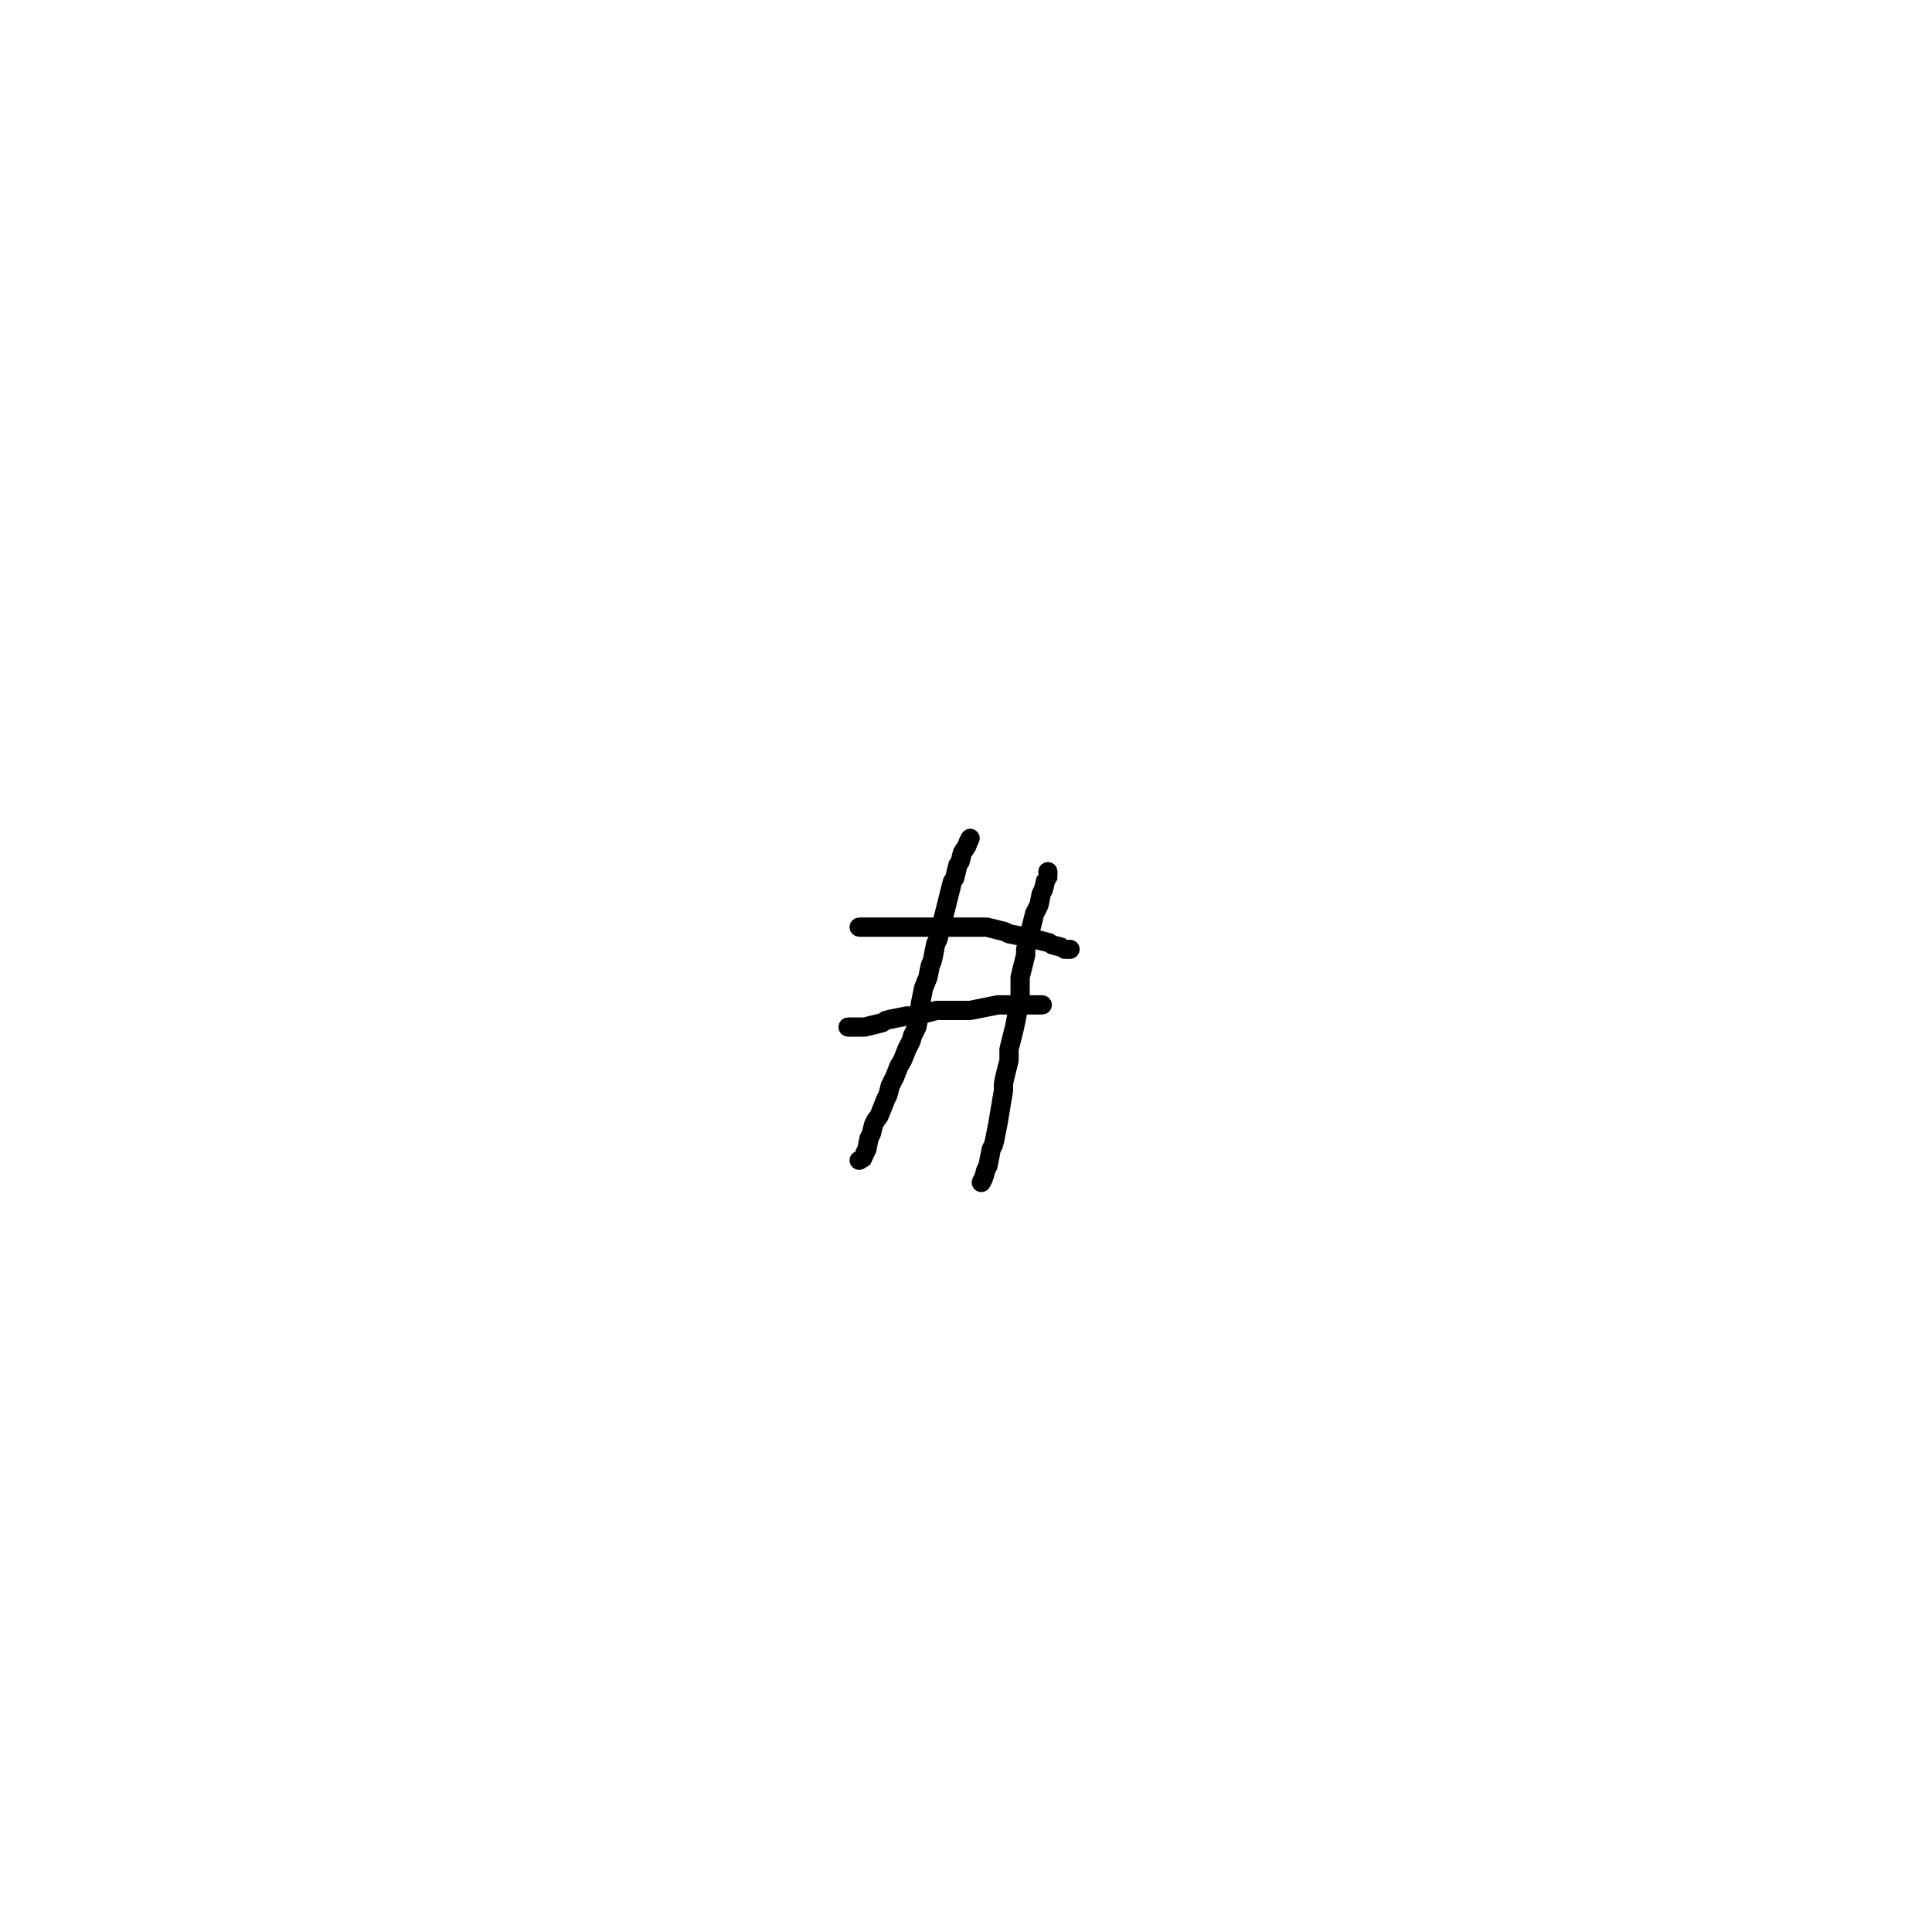
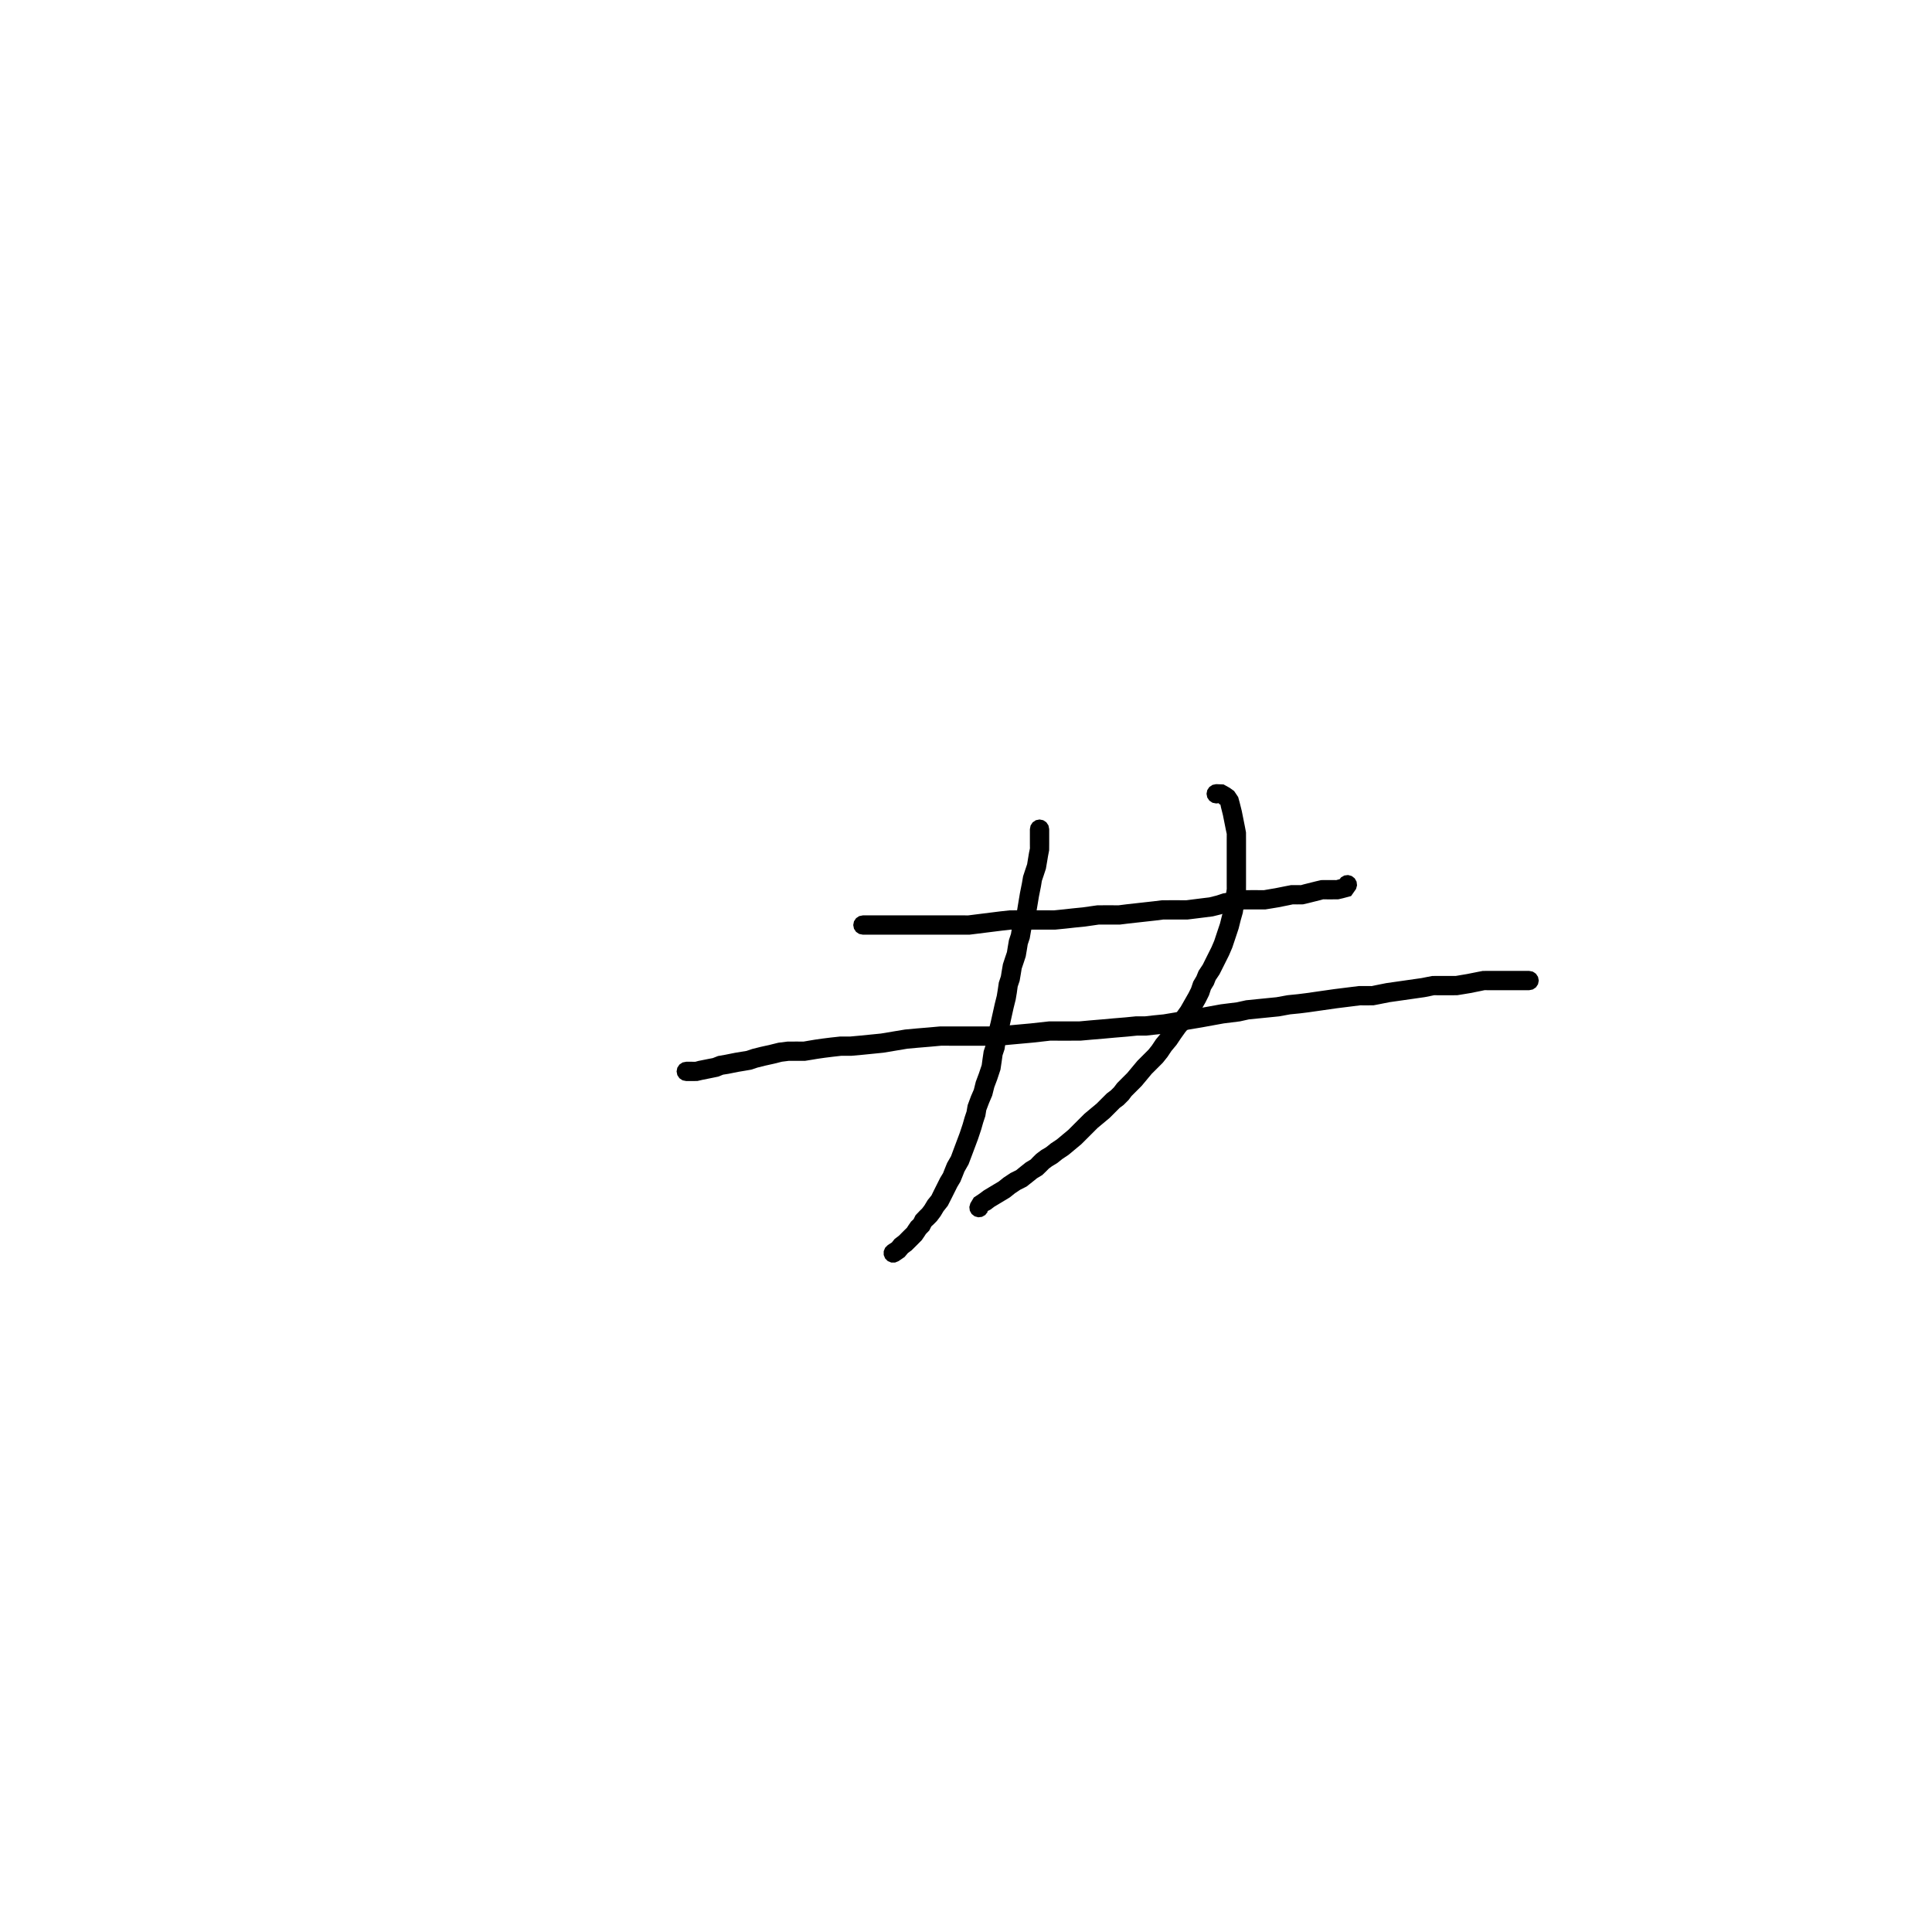
<svg xmlns="http://www.w3.org/2000/svg" viewBox="-300 -300 900 900" width="900" height="900" overflow="visible">
-   <path d="M 100.216 136.397 L 102.802 136.397 L 105.388 136.397 L 107.974 136.397 L 110.56 136.397 L 113.147 136.397 L 115.733 136.397 L 118.836 136.397 L 121.94 136.397 L 125.043 136.397 L 128.147 136.397 L 131.25 136.397 L 133.836 136.397 L 136.422 136.397 L 139.009 136.397 L 141.595 136.397 L 144.181 136.397 L 146.767 136.397 L 149.353 136.397 L 151.94 136.397 L 154.526 136.397 L 157.112 136.397 L 159.201 136.369 L 160.676 136.779 L 162.745 137.297 L 164.814 137.814 L 166.394 138.179 L 168.62 139.269 L 171.747 139.93 L 174.333 140.447 L 176.919 140.964 L 179.412 141.462 L 181.365 141.952 L 183.434 142.469 L 185.503 142.986 L 186.891 143.274 L 188.443 144.309 L 191.193 145.055 L 192.581 145.343 L 194.814 146.607 L 198.491 146.741 L 200.213 146.399 L 201.673 145.423 L 202.649 143.963 L 202.991 142.241 L 202.649 140.519 L 201.673 139.059 L 200.213 138.084 L 198.491 137.741 L 196.997 137.876 L 196.126 137.071 L 193.376 136.324 L 191.988 136.036 L 190.436 135.002 L 187.686 134.255 L 185.617 133.738 L 183.548 133.221 L 181.364 132.676 L 178.684 132.139 L 176.098 131.622 L 173.512 131.105 L 171.466 130.731 L 169.554 129.752 L 166.997 129.083 L 164.928 128.565 L 162.859 128.048 L 160.195 127.424 L 157.112 127.397 L 154.526 127.397 L 151.94 127.397 L 149.353 127.397 L 146.767 127.397 L 144.181 127.397 L 141.595 127.397 L 139.009 127.397 L 136.422 127.397 L 133.836 127.397 L 131.25 127.397 L 128.147 127.397 L 125.043 127.397 L 121.94 127.397 L 118.836 127.397 L 115.733 127.397 L 113.147 127.397 L 110.56 127.397 L 107.974 127.397 L 105.388 127.397 L 102.802 127.397 L 100.216 127.397 L 98.493 127.739 L 97.034 128.715 L 96.058 130.174 L 95.716 131.897 L 96.058 133.619 L 97.034 135.079 L 98.493 136.054 Z" fill="black" fill-rule="nonzero" />
-   <path d="M 95.043 182.948 L 97.629 182.948 L 100.216 182.948 L 103.299 182.921 L 105.962 182.297 L 108.031 181.779 L 110.1 181.262 L 112.85 180.515 L 114.402 179.481 L 115.674 179.22 L 118.167 178.723 L 120.753 178.206 L 122.864 177.757 L 125.968 177.757 L 129.123 177.151 L 131.307 176.607 L 133.376 176.09 L 135.445 175.573 L 136.919 175.162 L 139.009 175.19 L 141.595 175.19 L 144.181 175.19 L 146.767 175.19 L 149.353 175.19 L 152.387 175.167 L 155.408 174.585 L 157.995 174.068 L 160.581 173.551 L 163.167 173.033 L 165.318 172.581 L 167.457 172.603 L 170.043 172.603 L 172.629 172.603 L 175.216 172.603 L 177.802 172.603 L 180.388 172.603 L 182.974 172.603 L 185.56 172.603 L 187.282 172.261 L 188.742 171.285 L 189.718 169.826 L 190.06 168.103 L 189.718 166.381 L 188.742 164.921 L 187.282 163.946 L 185.56 163.603 L 182.974 163.603 L 180.388 163.603 L 177.802 163.603 L 175.216 163.603 L 172.629 163.603 L 170.043 163.603 L 167.457 163.603 L 164.423 163.626 L 161.402 164.208 L 158.816 164.725 L 156.23 165.243 L 153.643 165.76 L 151.492 166.212 L 149.353 166.19 L 146.767 166.19 L 144.181 166.19 L 141.595 166.19 L 139.009 166.19 L 135.925 166.217 L 133.262 166.841 L 131.193 167.358 L 129.124 167.876 L 127.17 168.366 L 125.153 168.794 L 122.049 168.794 L 118.988 169.38 L 116.402 169.898 L 113.722 170.435 L 110.857 171.209 L 109.305 172.243 L 107.917 172.531 L 105.848 173.048 L 103.779 173.565 L 102.305 173.976 L 100.216 173.948 L 97.629 173.948 L 95.043 173.948 L 93.321 174.291 L 91.861 175.266 L 90.886 176.726 L 90.543 178.448 L 90.886 180.17 L 91.861 181.63 L 93.321 182.606 Z" fill="black" fill-rule="nonzero" />
-   <path d="M 147.915 88.505 L 146.941 90.469 L 146.363 92.125 L 145.609 93.194 L 144.183 95.469 L 143.436 98.219 L 143.148 99.607 L 142.114 101.158 L 141.367 103.909 L 140.85 105.978 L 140.562 107.365 L 139.528 108.917 L 138.781 111.667 L 138.264 113.736 L 137.746 115.805 L 137.229 117.874 L 136.712 119.943 L 136.195 122.012 L 135.677 124.081 L 135.16 126.15 L 134.643 128.219 L 134.126 130.288 L 133.608 132.357 L 133.091 134.426 L 132.726 136.006 L 131.636 138.232 L 130.975 141.359 L 130.458 143.945 L 130.043 146.121 L 129.009 148.707 L 128.389 151.704 L 127.974 153.879 L 127.072 156.087 L 125.905 159.052 L 125.286 162.049 L 124.768 164.635 L 124.186 167.656 L 124.186 170.242 L 123.734 172.393 L 123.217 174.98 L 122.843 177.025 L 122.053 178.505 L 120.83 181.006 L 120.312 183.075 L 119.466 184.712 L 118.345 186.965 L 117.244 189.708 L 116.363 191.953 L 114.811 194.539 L 113.624 197.467 L 112.655 199.897 L 111.708 201.781 L 110.485 204.282 L 109.815 206.84 L 109.45 208.42 L 108.517 210.241 L 107.417 212.984 L 106.382 215.57 L 105.592 217.642 L 104.158 219.512 L 102.726 222.385 L 102.057 224.943 L 101.692 226.523 L 100.602 228.749 L 99.941 231.876 L 99.567 233.922 L 98.683 235.601 L 98.483 236.774 L 98.203 236.492 L 96.816 237.569 L 95.946 239.094 L 95.727 240.836 L 96.191 242.53 L 97.267 243.917 L 98.792 244.786 L 100.535 245.006 L 102.228 244.542 L 105.397 242.536 L 106.921 239.226 L 108.105 236.768 L 108.766 233.641 L 109.14 231.595 L 110.119 229.684 L 110.788 227.126 L 111.153 225.546 L 111.79 224.282 L 113.46 222.013 L 114.738 218.913 L 115.773 216.326 L 116.741 213.897 L 117.877 211.58 L 118.547 209.022 L 118.912 207.442 L 119.758 205.806 L 120.879 203.552 L 121.98 200.809 L 122.861 198.564 L 124.413 195.978 L 125.601 193.051 L 126.569 190.621 L 127.516 188.737 L 128.739 186.235 L 129.257 184.166 L 130.103 182.53 L 131.381 179.871 L 132.042 176.745 L 132.559 174.158 L 133.141 171.137 L 133.141 168.551 L 133.594 166.4 L 134.111 163.814 L 134.526 161.638 L 135.428 159.43 L 136.595 156.465 L 137.214 153.469 L 137.629 151.293 L 138.664 148.707 L 139.283 145.71 L 139.801 143.124 L 140.174 141.078 L 141.153 139.166 L 141.823 136.609 L 142.34 134.54 L 142.857 132.471 L 143.374 130.402 L 143.892 128.333 L 144.409 126.264 L 144.926 124.195 L 145.443 122.126 L 145.96 120.057 L 146.478 117.988 L 146.995 115.919 L 147.512 113.85 L 147.8 112.462 L 148.834 110.911 L 149.581 108.16 L 150.098 106.091 L 150.386 104.704 L 151.421 103.152 L 152.167 100.402 L 152.455 99.014 L 153.098 98.186 L 154.413 96.15 L 155.214 94.014 L 155.965 92.53 L 156.428 90.836 L 156.209 89.094 L 155.339 87.569 L 153.952 86.492 L 152.259 86.029 L 150.517 86.248 L 148.991 87.118 Z" fill="black" fill-rule="nonzero" />
-   <path d="M 183.647 106.034 L 183.781 107.529 L 182.976 108.4 L 182.229 111.15 L 181.864 112.73 L 180.774 114.956 L 180.113 118.083 L 179.74 120.129 L 178.949 121.608 L 177.726 124.11 L 177.057 126.667 L 176.54 128.736 L 176.022 130.805 L 175.505 132.874 L 174.988 134.943 L 174.471 137.012 L 173.953 139.081 L 173.329 141.744 L 173.329 144.331 L 172.919 145.805 L 172.402 147.874 L 171.884 149.943 L 171.367 152.012 L 170.743 154.675 L 170.716 157.759 L 170.716 160.345 L 170.716 162.931 L 170.738 165.069 L 170.286 167.221 L 169.768 169.807 L 169.251 172.393 L 168.734 174.98 L 168.236 177.472 L 167.746 179.426 L 167.229 181.495 L 166.712 183.564 L 166.195 185.633 L 165.571 188.296 L 165.543 191.379 L 165.571 193.469 L 165.16 194.943 L 164.643 197.012 L 164.126 199.081 L 163.581 201.265 L 162.975 204.42 L 162.972 207.557 L 162.501 210.295 L 161.984 213.398 L 161.466 216.502 L 160.949 219.605 L 160.443 222.643 L 159.941 225.152 L 159.424 227.738 L 158.926 230.231 L 158.588 231.696 L 157.498 233.922 L 156.837 237.049 L 156.32 239.635 L 155.946 241.68 L 154.968 243.592 L 154.359 245.931 L 153.838 247.365 L 153.087 248.85 L 152.623 250.543 L 152.843 252.285 L 153.713 253.81 L 155.1 254.887 L 156.793 255.351 L 158.535 255.131 L 160.06 254.262 L 161.137 252.875 L 162.11 250.911 L 162.969 248.552 L 163.395 246.752 L 164.485 244.526 L 165.145 241.4 L 165.663 238.814 L 166.036 236.768 L 167.015 234.856 L 167.712 232.183 L 168.249 229.503 L 168.766 226.917 L 169.298 224.253 L 169.827 221.085 L 170.344 217.981 L 170.861 214.878 L 171.378 211.774 L 171.941 208.305 L 171.938 205.235 L 172.367 203.218 L 172.857 201.264 L 173.374 199.195 L 173.892 197.126 L 174.516 194.462 L 174.543 191.379 L 174.516 189.29 L 174.926 187.816 L 175.443 185.747 L 175.96 183.678 L 176.478 181.609 L 177.022 179.424 L 177.559 176.745 L 178.076 174.158 L 178.594 171.572 L 179.111 168.986 L 179.693 165.965 L 179.716 162.931 L 179.716 160.345 L 179.716 157.759 L 179.688 155.669 L 180.098 154.195 L 180.616 152.126 L 181.133 150.057 L 181.65 147.988 L 182.274 145.325 L 182.274 142.738 L 182.685 141.264 L 183.202 139.195 L 183.719 137.126 L 184.236 135.057 L 184.754 132.988 L 185.271 130.919 L 185.788 128.85 L 186.153 127.27 L 186.999 125.633 L 188.278 122.975 L 188.938 119.848 L 189.312 117.802 L 190.291 115.89 L 190.96 113.333 L 191.248 111.945 L 192.512 109.712 L 192.647 106.034 L 192.304 104.312 L 191.329 102.853 L 189.869 101.877 L 188.147 101.534 L 186.424 101.877 L 184.965 102.853 L 183.989 104.312 Z" fill="black" fill-rule="nonzero" />
+   <path d="M 101.967 135.416 L 104.319 135.416 L 106.67 135.416 L 109.021 135.416 L 111.372 135.416 L 113.723 135.416 L 116.074 135.416 L 118.425 135.416 L 120.776 135.416 L 123.127 135.416 L 125.479 135.416 L 127.83 135.416 L 130.651 135.416 L 133.472 135.416 L 136.294 135.416 L 139.115 135.416 L 141.936 135.416 L 144.288 135.416 L 146.639 135.416 L 148.99 135.416 L 151.686 135.402 L 155.661 134.911 L 159.423 134.44 L 163.184 133.97 L 166.914 133.504 L 170.919 133.054 L 173.441 133.064 L 176.263 133.064 L 179.554 133.064 L 182.846 133.064 L 187.078 133.064 L 191.546 133.058 L 196.483 132.57 L 200.715 132.099 L 205.472 131.623 L 208.874 131.138 L 211.875 130.7 L 214.351 130.713 L 217.642 130.713 L 221.685 130.705 L 225.692 130.212 L 229.895 129.745 L 234.127 129.275 L 238.388 128.802 L 241.904 128.353 L 245.385 128.362 L 248.677 128.362 L 253.173 128.354 L 257.229 127.857 L 260.991 127.387 L 265.024 126.874 L 269.192 125.838 L 271.869 124.936 L 274.339 124.539 L 277.16 124.069 L 279.587 123.647 L 282.533 123.66 L 285.825 123.66 L 289.461 123.647 L 292.677 123.128 L 295.564 122.647 L 297.993 122.162 L 300.344 121.692 L 302.26 121.286 L 304.163 121.309 L 307.011 121.281 L 309.487 120.704 L 311.368 120.234 L 313.249 119.764 L 315.13 119.294 L 316.416 118.93 L 318.27 118.958 L 320.621 118.958 L 323.469 118.93 L 325.736 118.4 L 329.387 117.418 L 331.699 114.119 L 332.163 112.426 L 331.943 110.684 L 331.074 109.158 L 329.687 108.082 L 327.993 107.618 L 326.251 107.838 L 324.726 108.707 L 323.649 110.094 L 324.395 109.93 L 323.971 109.575 L 322.475 109.985 L 320.621 109.958 L 318.27 109.958 L 315.422 109.985 L 312.947 110.562 L 311.066 111.033 L 309.185 111.503 L 307.304 111.973 L 306.018 112.336 L 304.163 112.309 L 301.364 112.331 L 298.579 112.866 L 296.227 113.337 L 293.954 113.792 L 291.198 114.251 L 288.771 114.673 L 285.825 114.66 L 282.533 114.66 L 278.896 114.673 L 275.68 115.191 L 272.859 115.662 L 269.686 116.205 L 266.72 117.184 L 263.365 118.029 L 259.875 118.457 L 256.113 118.927 L 252.645 119.37 L 248.677 119.362 L 245.385 119.362 L 241.343 119.371 L 237.336 119.863 L 233.133 120.33 L 228.901 120.8 L 224.64 121.274 L 221.123 121.722 L 217.642 121.713 L 214.351 121.713 L 211.184 121.727 L 207.601 122.229 L 204.421 122.685 L 199.773 123.149 L 195.541 123.619 L 191.073 124.071 L 187.078 124.064 L 182.846 124.064 L 179.554 124.064 L 176.263 124.064 L 173.441 124.064 L 170.321 124.074 L 165.862 124.565 L 162.068 125.04 L 158.306 125.51 L 154.545 125.98 L 150.996 126.429 L 148.99 126.416 L 146.639 126.416 L 144.288 126.416 L 141.936 126.416 L 139.115 126.416 L 136.294 126.416 L 133.472 126.416 L 130.651 126.416 L 127.83 126.416 L 125.479 126.416 L 123.127 126.416 L 120.776 126.416 L 118.425 126.416 L 116.074 126.416 L 113.723 126.416 L 111.372 126.416 L 109.021 126.416 L 106.67 126.416 L 104.319 126.416 L 101.967 126.416 L 100.245 126.758 L 98.785 127.734 L 97.81 129.193 L 97.467 130.916 L 97.81 132.638 L 98.785 134.098 L 100.245 135.073 Z" fill="black" fill-rule="nonzero" />
+   <path d="M 19.678 203.598 L 22.029 203.598 L 24.878 203.57 L 27.238 203.021 L 29.495 202.57 L 31.846 202.1 L 34.608 201.527 L 36.85 200.618 L 39.292 200.234 L 41.721 199.749 L 43.994 199.293 L 46.751 198.835 L 49.924 198.291 L 52.89 197.312 L 56.446 196.425 L 60.678 195.485 L 64.238 194.587 L 67.435 194.186 L 71.403 194.194 L 75.04 194.18 L 78.256 193.662 L 81.021 193.201 L 84.223 192.743 L 87.916 192.282 L 91.859 191.836 L 96.539 191.837 L 101.924 191.352 L 106.647 190.88 L 111.51 190.39 L 117.284 189.43 L 122.769 188.513 L 127.749 188.064 L 133.392 187.593 L 138.399 187.135 L 142.407 187.14 L 146.168 187.14 L 150.4 187.14 L 154.632 187.14 L 159.805 187.14 L 165.182 187.135 L 170.557 186.651 L 175.73 186.181 L 180.942 185.707 L 185.224 185.232 L 189.195 184.783 L 193.661 184.789 L 197.893 184.789 L 203.27 184.784 L 208.628 184.302 L 214.27 183.832 L 219.443 183.361 L 225.103 182.89 L 229.634 182.432 L 233.88 182.431 L 238.333 181.943 L 243.172 181.456 L 248.978 180.49 L 254.15 179.55 L 259.793 178.609 L 264.999 177.663 L 270.069 176.74 L 273.687 176.29 L 277.672 175.786 L 281.824 174.859 L 286.272 174.422 L 290.975 173.952 L 295.866 173.458 L 301.038 172.518 L 305.601 172.065 L 309.46 171.583 L 312.794 171.107 L 316.085 170.637 L 319.377 170.167 L 322.627 169.702 L 326.352 169.237 L 330.114 168.767 L 333.617 168.321 L 336.609 168.331 L 339.838 168.313 L 342.664 167.774 L 345.015 167.303 L 347.223 166.859 L 350.411 166.405 L 353.703 165.935 L 356.995 165.465 L 360.286 164.994 L 363.681 164.508 L 366.175 164.012 L 368.091 163.607 L 369.995 163.629 L 372.816 163.629 L 375.637 163.629 L 378.832 163.613 L 382.02 163.097 L 384.906 162.616 L 387.335 162.131 L 389.686 161.661 L 391.602 161.256 L 393.506 161.278 L 395.857 161.278 L 398.208 161.278 L 400.559 161.278 L 402.91 161.278 L 405.261 161.278 L 407.612 161.278 L 409.964 161.278 L 412.315 161.278 L 414.037 160.935 L 415.497 159.96 L 416.472 158.5 L 416.815 156.778 L 416.472 155.056 L 415.497 153.596 L 414.037 152.62 L 412.315 152.278 L 409.964 152.278 L 407.612 152.278 L 405.261 152.278 L 402.91 152.278 L 400.559 152.278 L 398.208 152.278 L 395.857 152.278 L 393.506 152.278 L 390.707 152.3 L 387.921 152.835 L 385.57 153.306 L 383.296 153.761 L 380.54 154.22 L 378.085 154.644 L 375.637 154.629 L 372.816 154.629 L 369.995 154.629 L 367.196 154.651 L 364.41 155.187 L 362.202 155.631 L 359.013 156.085 L 355.722 156.555 L 352.43 157.025 L 349.139 157.496 L 345.744 157.982 L 343.25 158.478 L 340.899 158.948 L 339.023 159.35 L 336.609 159.331 L 333.018 159.341 L 328.997 159.836 L 325.235 160.306 L 321.437 160.781 L 318.104 161.257 L 314.812 161.727 L 311.521 162.198 L 308.271 162.662 L 304.607 163.12 L 299.765 163.608 L 294.593 164.549 L 290.079 164.996 L 285.377 165.466 L 280.421 165.969 L 276.108 166.923 L 272.571 167.36 L 268.665 167.85 L 263.389 168.808 L 258.251 169.743 L 252.608 170.683 L 247.436 171.624 L 241.956 172.539 L 237.391 172.992 L 233.38 173.445 L 229.161 173.444 L 224.288 173.927 L 218.663 174.395 L 213.491 174.865 L 207.848 175.336 L 202.861 175.794 L 197.893 175.789 L 193.661 175.789 L 188.722 175.795 L 184.23 176.287 L 180.047 176.752 L 174.915 177.218 L 169.742 177.688 L 164.773 178.145 L 159.805 178.14 L 154.632 178.14 L 150.4 178.14 L 146.168 178.14 L 142.407 178.14 L 137.95 178.146 L 132.612 178.627 L 126.97 179.097 L 121.605 179.589 L 115.805 180.552 L 110.294 181.473 L 105.752 181.924 L 101.07 182.392 L 96.111 182.847 L 91.386 182.849 L 86.865 183.343 L 83.034 183.822 L 79.653 184.305 L 76.776 184.785 L 74.349 185.207 L 71.403 185.194 L 66.907 185.201 L 62.58 185.741 L 58.617 186.724 L 54.385 187.664 L 50.417 188.658 L 47.741 189.56 L 45.271 189.957 L 42.385 190.439 L 39.956 190.924 L 37.682 191.379 L 34.482 191.935 L 32.022 192.907 L 30.081 193.275 L 27.73 193.745 L 25.285 194.235 L 23.884 194.625 L 22.029 194.598 L 19.678 194.598 L 17.956 194.94 L 16.496 195.916 L 15.521 197.376 L 15.178 199.098 L 15.521 200.82 L 16.496 202.28 L 17.956 203.255 Z" fill="black" fill-rule="nonzero" />
+   <path d="M 179.757 86.244 L 179.757 88.595 L 179.757 90.947 L 179.757 93.298 L 179.779 95.201 L 179.359 97.195 L 178.877 100.082 L 178.48 102.551 L 177.636 105.041 L 176.599 108.194 L 176.067 111.302 L 175.612 113.575 L 175.127 116.004 L 174.645 118.89 L 174.175 121.712 L 173.778 124.181 L 172.934 126.671 L 171.921 129.732 L 171.365 132.462 L 170.957 134.997 L 170.016 137.818 L 169.473 140.991 L 169.076 143.461 L 168.232 145.95 L 167.195 149.103 L 166.651 152.276 L 166.254 154.746 L 165.295 157.647 L 164.762 161.266 L 164.339 163.829 L 163.418 167.503 L 162.465 171.789 L 161.537 175.967 L 160.612 179.668 L 159.624 183.638 L 159.182 186.801 L 158.241 189.622 L 157.701 193.289 L 157.32 196.126 L 156.032 199.951 L 154.569 203.869 L 153.655 207.55 L 152.335 210.593 L 150.776 214.79 L 150.267 217.756 L 149.391 220.345 L 148.456 223.618 L 147.097 227.695 L 145.717 231.374 L 144.306 235.136 L 143.031 238.575 L 141.203 241.757 L 140.109 244.449 L 139.322 246.459 L 137.986 248.668 L 136.501 251.631 L 135.09 254.453 L 133.908 256.871 L 132.137 259.057 L 130.669 261.493 L 129.585 262.941 L 128.41 264.098 L 126.519 266.075 L 125.579 267.956 L 124.373 269.102 L 123.145 270.897 L 122.492 271.923 L 121.356 273.033 L 119.945 274.443 L 118.788 275.619 L 116.733 277.188 L 115.462 278.784 L 113.578 279.994 L 112.335 281.234 L 111.662 282.855 L 111.66 284.611 L 112.33 286.234 L 113.57 287.477 L 115.191 288.151 L 116.947 288.153 L 118.57 287.482 L 121.388 285.557 L 122.939 283.705 L 124.645 282.453 L 126.31 280.807 L 127.72 279.396 L 129.406 277.685 L 130.633 275.889 L 131.287 274.863 L 132.902 273.187 L 133.843 271.307 L 134.773 270.462 L 136.419 268.798 L 138.157 266.485 L 139.51 264.218 L 141.501 261.702 L 143.14 258.478 L 144.551 255.656 L 145.887 252.977 L 147.372 250.484 L 148.466 247.792 L 149.253 245.782 L 151.187 242.381 L 152.733 238.296 L 154.144 234.534 L 155.584 230.69 L 157.047 226.302 L 157.993 222.992 L 158.998 219.939 L 159.43 217.262 L 160.691 213.935 L 162.193 210.396 L 163.16 206.553 L 164.519 202.947 L 166.051 198.308 L 166.611 194.562 L 167.011 191.646 L 167.951 188.824 L 168.449 185.404 L 169.343 181.851 L 170.298 178.028 L 171.251 173.742 L 172.179 169.564 L 173.139 165.714 L 173.657 162.635 L 174.064 159.671 L 174.986 156.929 L 175.529 153.756 L 175.926 151.286 L 176.77 148.796 L 177.807 145.643 L 178.35 142.47 L 178.748 140.001 L 179.688 137.179 L 180.22 134.072 L 180.604 132.1 L 181.472 129.517 L 182.509 126.364 L 183.053 123.191 L 183.523 120.37 L 183.982 117.614 L 184.437 115.34 L 184.922 112.912 L 185.331 110.377 L 186.174 107.887 L 187.212 104.734 L 187.755 101.561 L 188.214 98.805 L 188.734 96.097 L 188.757 93.298 L 188.757 90.947 L 188.757 88.595 L 188.757 86.244 L 188.414 84.522 L 187.438 83.062 L 185.979 82.087 L 184.257 81.744 L 182.534 82.087 L 181.075 83.062 L 180.099 84.522 Z" fill="black" fill-rule="nonzero" />
+   <path d="M 266.545 74.286 L 267.805 74.152 L 267.811 74.471 L 268.536 74.849 L 268.522 74.851 L 268.763 76.05 L 269.233 77.931 L 269.676 79.697 L 270.127 81.954 L 270.597 84.305 L 271.067 86.657 L 271.465 88.499 L 271.45 91.417 L 271.45 94.708 L 271.45 98 L 271.45 101.291 L 271.45 104.583 L 271.45 107.404 L 271.45 109.755 L 271.45 112.107 L 271.465 114.084 L 271.025 117.113 L 270.555 120.404 L 270.139 123.39 L 269.251 126.465 L 268.332 130.15 L 267.449 132.784 L 266.508 135.605 L 265.637 138.234 L 264.341 141.256 L 262.991 143.95 L 261.58 146.772 L 260.307 149.338 L 258.363 152.272 L 257.348 154.765 L 255.866 157.267 L 254.868 160.219 L 253.649 162.638 L 251.823 165.83 L 250.064 168.921 L 247.96 171.866 L 245.139 175.158 L 242.626 178.668 L 240.845 181.351 L 238.494 184.172 L 236.574 187.047 L 234.987 189.034 L 232.799 191.214 L 229.843 194.176 L 227.352 197.158 L 225.128 199.833 L 222.924 202.029 L 220.392 204.572 L 218.958 206.48 L 217.5 207.937 L 215.593 209.371 L 213.05 211.904 L 210.854 214.107 L 208.178 216.331 L 205.197 218.822 L 202.235 221.778 L 199.883 224.129 L 197.687 226.333 L 195.012 228.557 L 192.372 230.765 L 189.604 232.606 L 187.319 234.44 L 185.052 235.793 L 182.739 237.531 L 181.074 239.177 L 180.146 240.169 L 177.914 241.493 L 175.333 243.547 L 173.377 245.145 L 170.704 246.465 L 167.503 248.594 L 165.218 250.427 L 163.132 251.666 L 160.781 253.077 L 158.249 254.602 L 156.334 256.036 L 153.645 257.829 L 152.018 260.566 L 151.555 262.259 L 151.774 264.001 L 152.644 265.526 L 154.031 266.603 L 155.724 267.067 L 157.466 266.847 L 158.992 265.978 L 160.068 264.59 L 160.009 264.193 L 161.395 263.478 L 163.241 262.09 L 165.412 260.794 L 167.763 259.383 L 170.379 257.801 L 172.797 255.872 L 175.239 254.239 L 178.208 252.738 L 180.955 250.575 L 183.075 248.866 L 185.546 247.369 L 187.439 245.54 L 188.596 244.364 L 190.044 243.281 L 192.48 241.813 L 194.897 239.885 L 197.772 237.965 L 200.774 235.471 L 203.741 232.992 L 206.247 230.493 L 208.599 228.142 L 211.279 225.456 L 213.94 223.245 L 216.908 220.766 L 219.414 218.267 L 221.572 216.098 L 223.427 214.71 L 225.731 212.406 L 227.119 210.552 L 229.288 208.393 L 231.787 205.887 L 234.266 202.919 L 236.477 200.258 L 239.163 197.578 L 241.677 195.055 L 243.852 192.34 L 245.694 189.572 L 248.045 186.751 L 250.026 183.791 L 252.215 180.718 L 255.037 177.426 L 257.635 173.788 L 259.637 170.296 L 261.573 166.905 L 263.176 163.681 L 264.059 160.991 L 265.398 158.79 L 266.264 156.582 L 268.081 153.873 L 269.63 150.797 L 271.041 147.975 L 272.512 145.027 L 274.037 141.465 L 275.047 138.451 L 275.987 135.63 L 276.985 132.622 L 277.947 128.783 L 278.939 125.275 L 279.464 121.677 L 279.934 118.386 L 280.434 114.831 L 280.45 112.107 L 280.45 109.755 L 280.45 107.404 L 280.45 104.583 L 280.45 101.291 L 280.45 98 L 280.45 94.708 L 280.45 91.417 L 280.434 87.752 L 279.892 84.892 L 279.422 82.54 L 278.952 80.189 L 278.462 77.745 L 277.964 75.749 L 277.494 73.868 L 276.795 71.306 L 274.9 68.485 L 272.803 66.983 L 269.988 65.421 L 266.545 65.286 L 264.823 65.629 L 263.363 66.605 L 262.388 68.064 L 262.045 69.786 L 262.388 71.509 L 263.363 72.968 L 264.823 73.944 Z" fill="black" fill-rule="nonzero" />
</svg>
